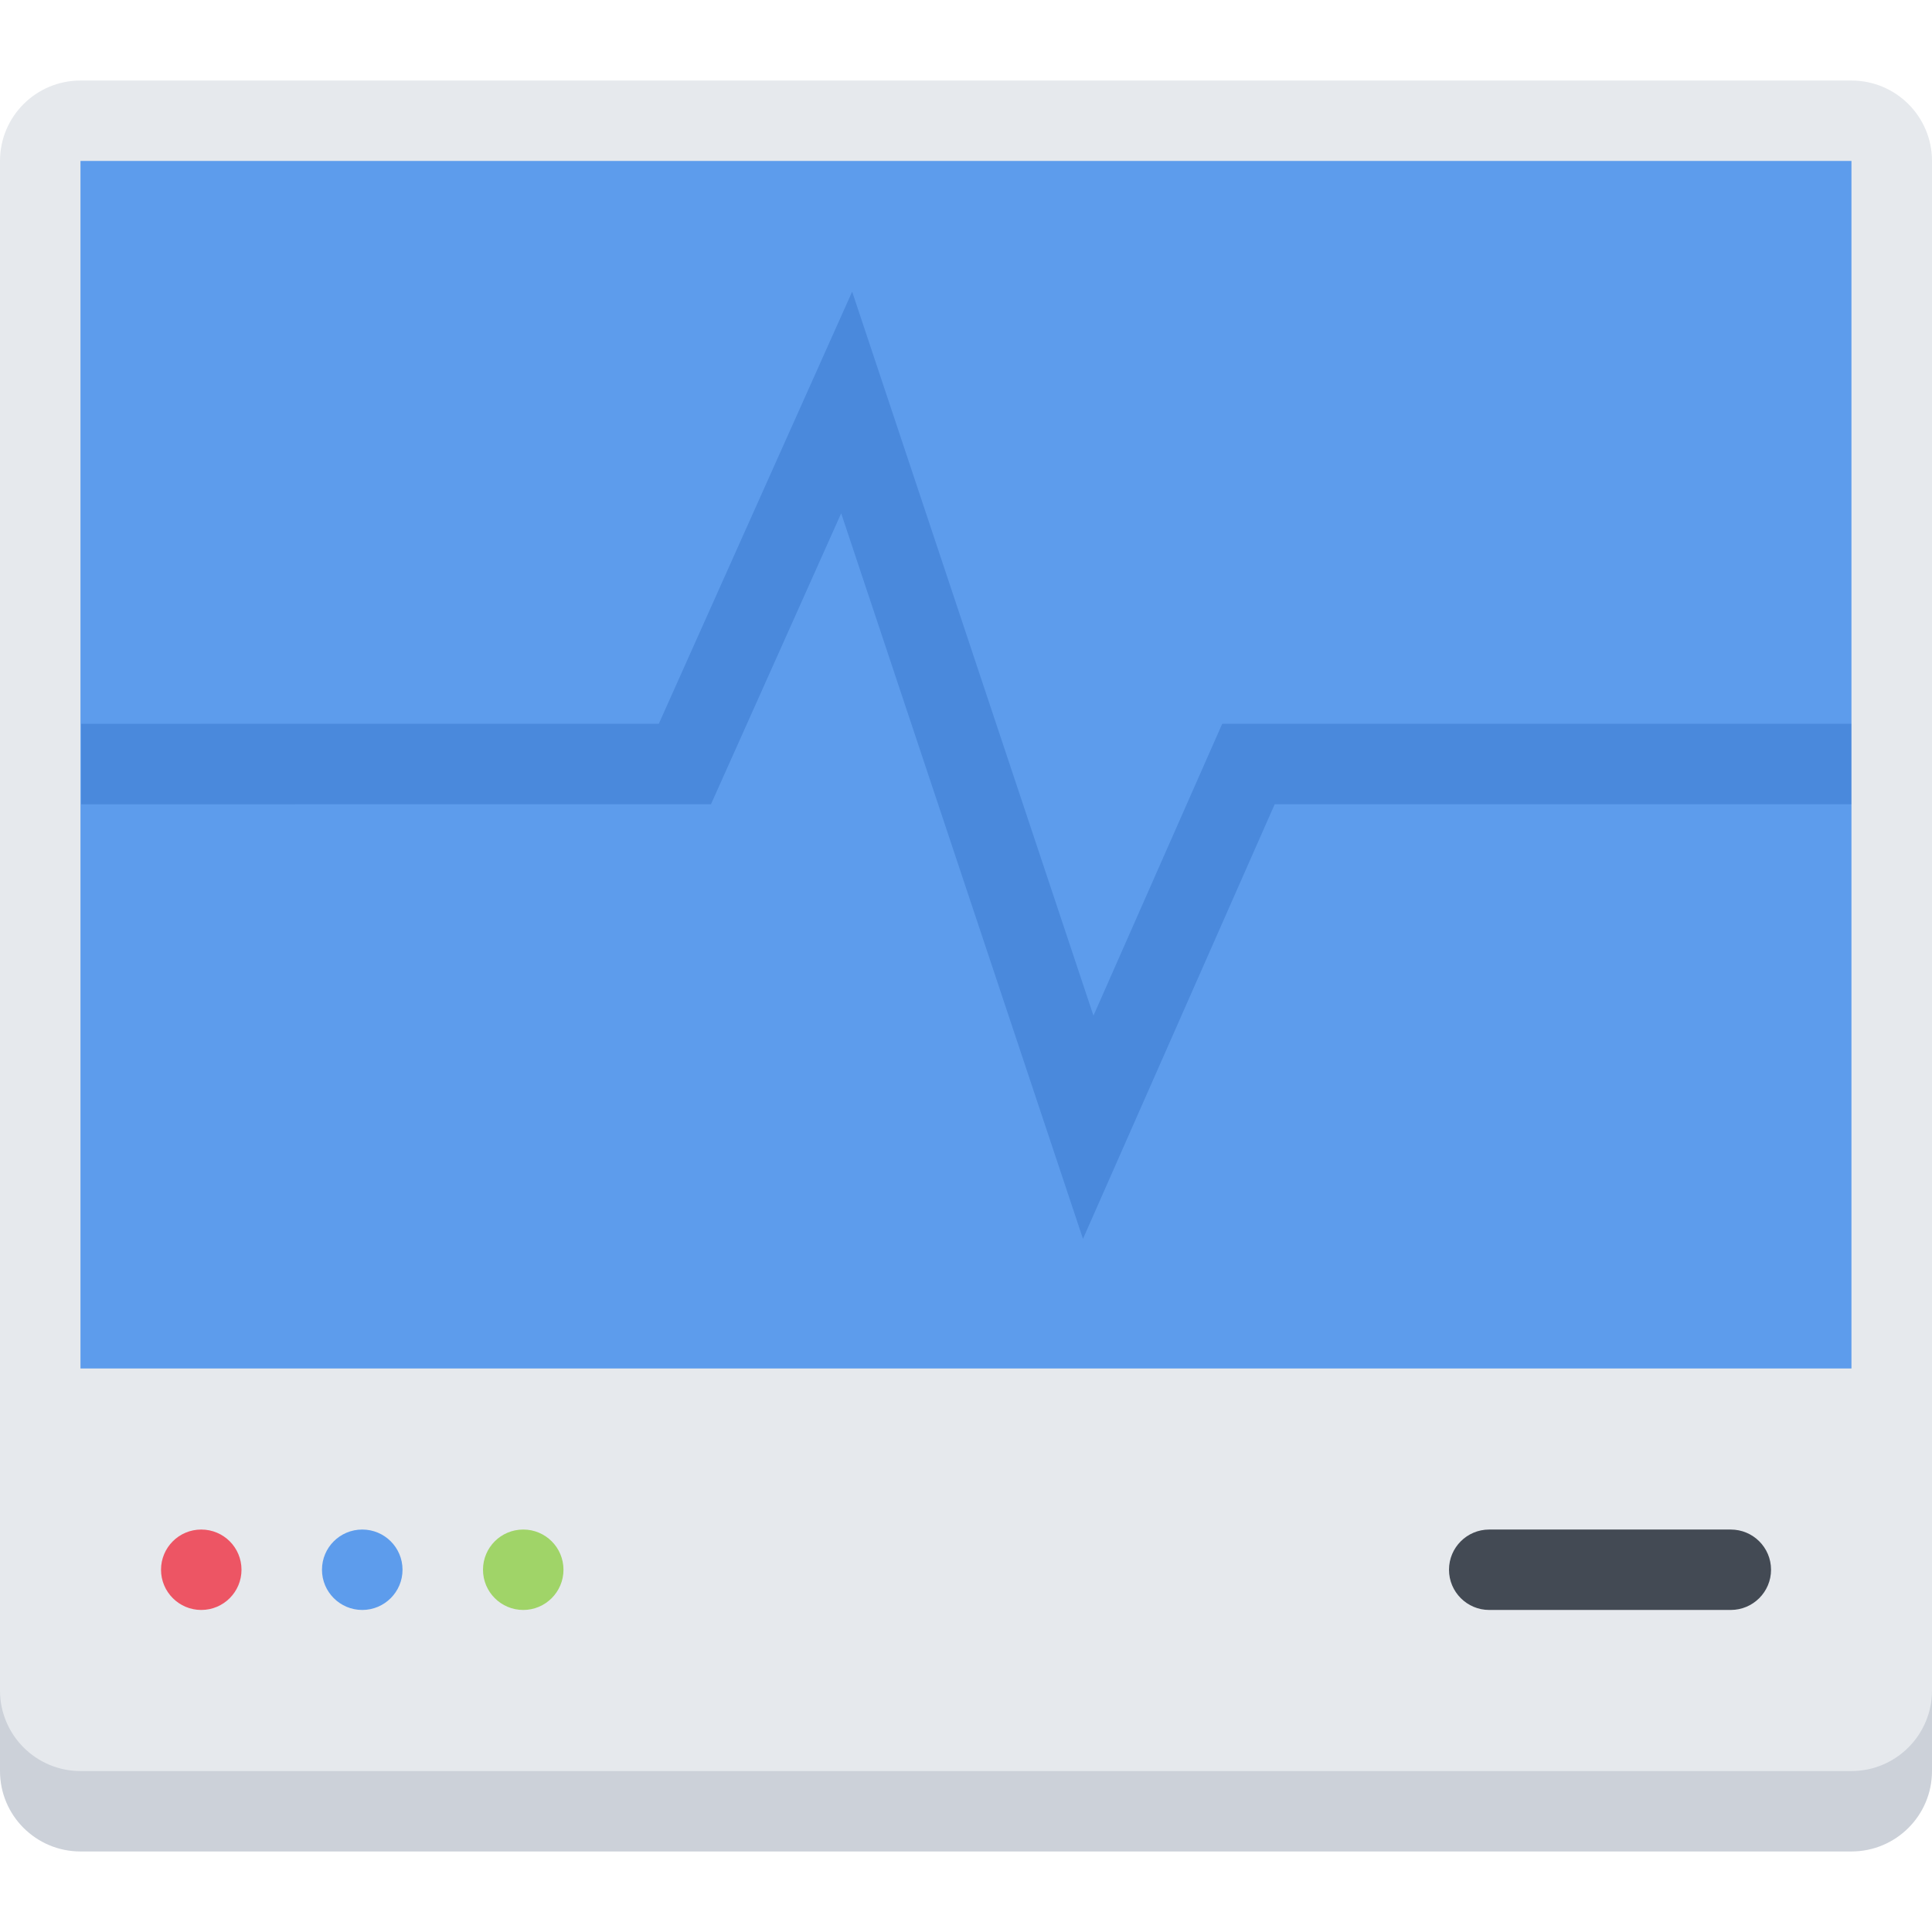
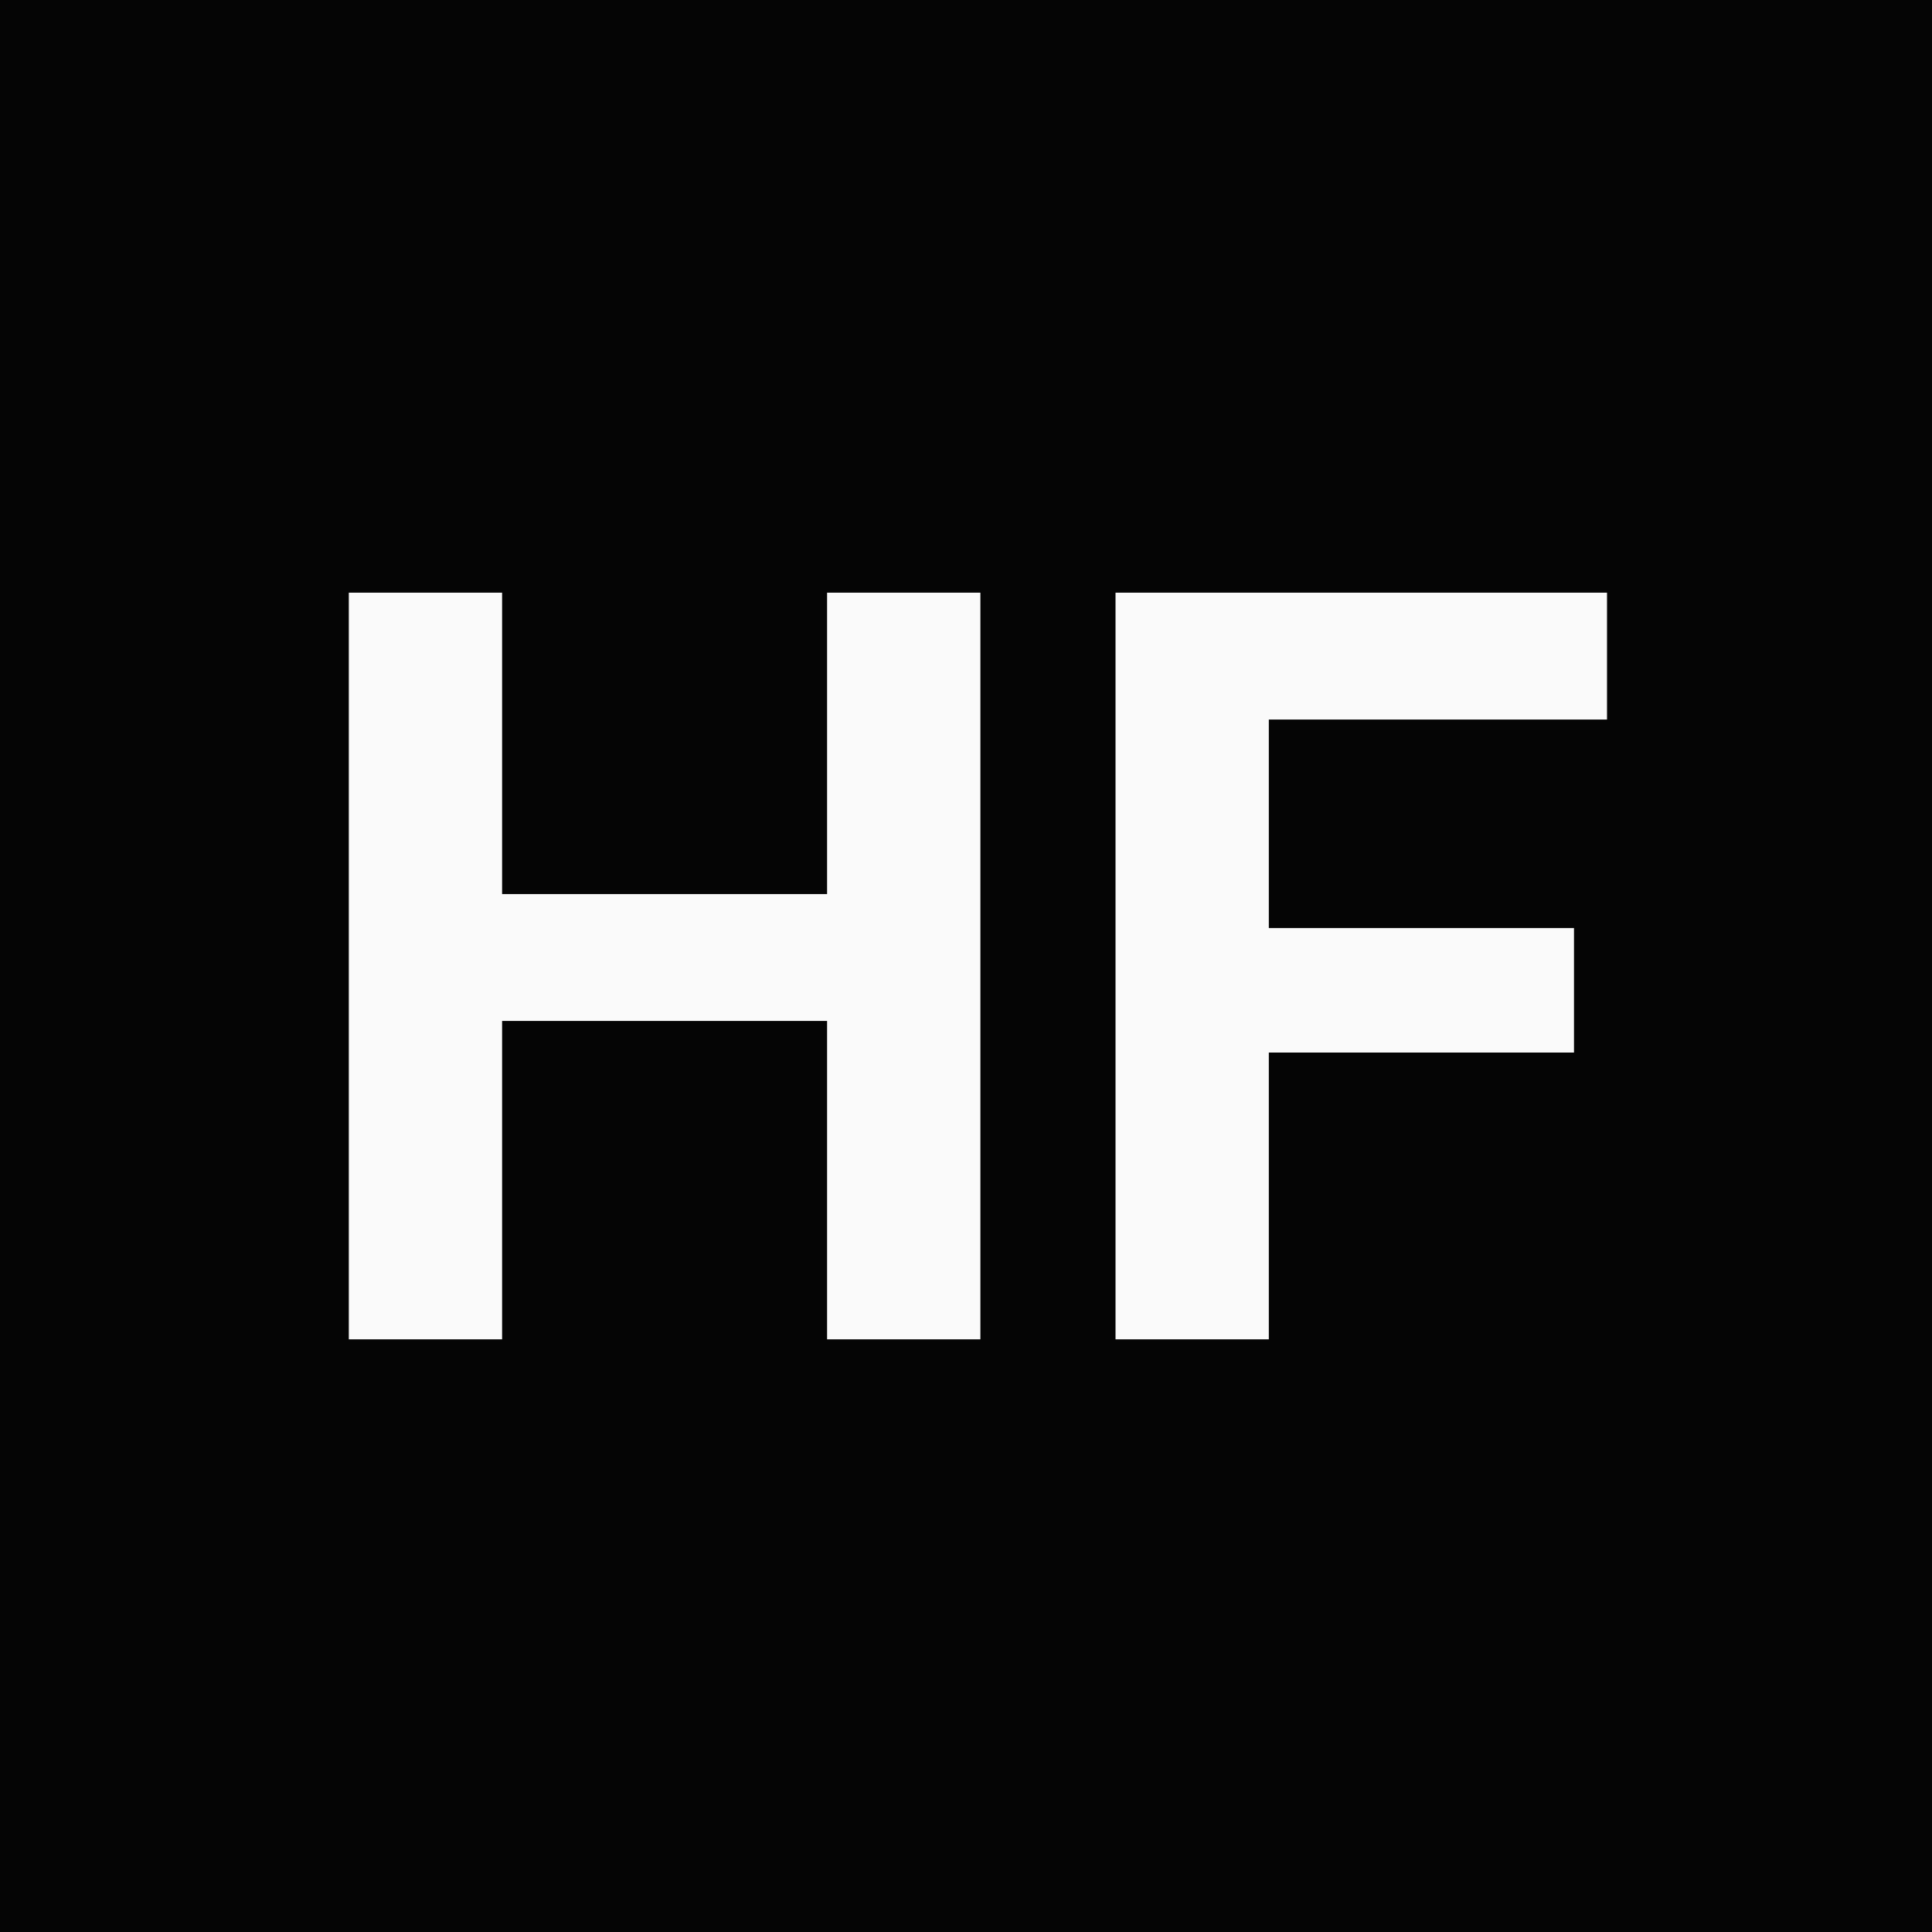
- <svg xmlns="http://www.w3.org/2000/svg" version="1.1" id="Layer_1" viewBox="0 0 512 512" xml:space="preserve">
-   <path style="fill:#CCD1D9;" d="M490.656,42.656H21.328C9.547,42.656,0,52.219,0,64v405.344c0,11.781,9.547,21.312,21.328,21.312  h469.328c11.781,0,21.344-9.531,21.344-21.312V64C512,52.219,502.438,42.656,490.656,42.656z" />
-   <path style="fill:#5D9CEC;" d="M21.328,458.656c-5.875,0-10.656-4.781-10.656-10.656V42.656C10.672,36.781,15.453,32,21.328,32  h469.328c5.891,0,10.688,4.781,10.688,10.656V448c0,5.875-4.797,10.656-10.688,10.656H21.328z" />
-   <polygon style="fill:#4A89DC;" points="287,328.312 222.922,136.031 188.422,213.125 21.516,213.141 21.516,191.812   174.594,191.797 225.828,77.297 289.781,269.156 323.906,191.797 492.078,191.797 492.078,213.125 337.812,213.125 " />
-   <rect x="12.172" y="362.66" style="fill:#E6E9ED;" width="483.36" height="91.5" />
-   <path style="fill:#ED5564;" d="M64,416c0,5.875-4.766,10.656-10.672,10.656c-5.875,0-10.656-4.781-10.656-10.656  c0-5.906,4.781-10.656,10.656-10.656C59.234,405.344,64,410.094,64,416z" />
-   <path style="fill:#5D9CEC;" d="M106.672,416c0,5.875-4.781,10.656-10.672,10.656S85.328,421.875,85.328,416  c0-5.906,4.781-10.656,10.672-10.656S106.672,410.094,106.672,416z" />
-   <path style="fill:#A0D468;" d="M149.328,416c0,5.875-4.781,10.656-10.656,10.656c-5.906,0-10.672-4.781-10.672-10.656  c0-5.906,4.766-10.656,10.672-10.656C144.547,405.344,149.328,410.094,149.328,416z" />
-   <path style="fill:#434A54;" d="M458.656,405.344h-64c-5.875,0-10.656,4.75-10.656,10.656c0,5.875,4.781,10.656,10.656,10.656h64  c5.906,0,10.688-4.781,10.688-10.656C469.344,410.094,464.562,405.344,458.656,405.344z" />
-   <path style="fill:#E6E9ED;" d="M490.656,21.344H21.328C9.547,21.344,0,30.875,0,42.656V448c0,11.781,9.547,21.344,21.328,21.344  h469.328c11.781,0,21.344-9.562,21.344-21.344V42.656C512,30.875,502.438,21.344,490.656,21.344z M490.656,448H21.328V42.656  h469.328V448z" />
+ <svg xmlns="http://www.w3.org/2000/svg" width="64" height="64" viewBox="0 0 64 64">
+   <rect width="64" height="64" fill="#050505" />
+   <text x="50%" y="50%" font-family="Inter, -apple-system, BlinkMacSystemFont, 'Segoe UI', Roboto, Helvetica, Arial, sans-serif" font-size="34" font-weight="700" fill="#FAFAFA" dominant-baseline="central" text-anchor="middle">HF</text>
</svg>
